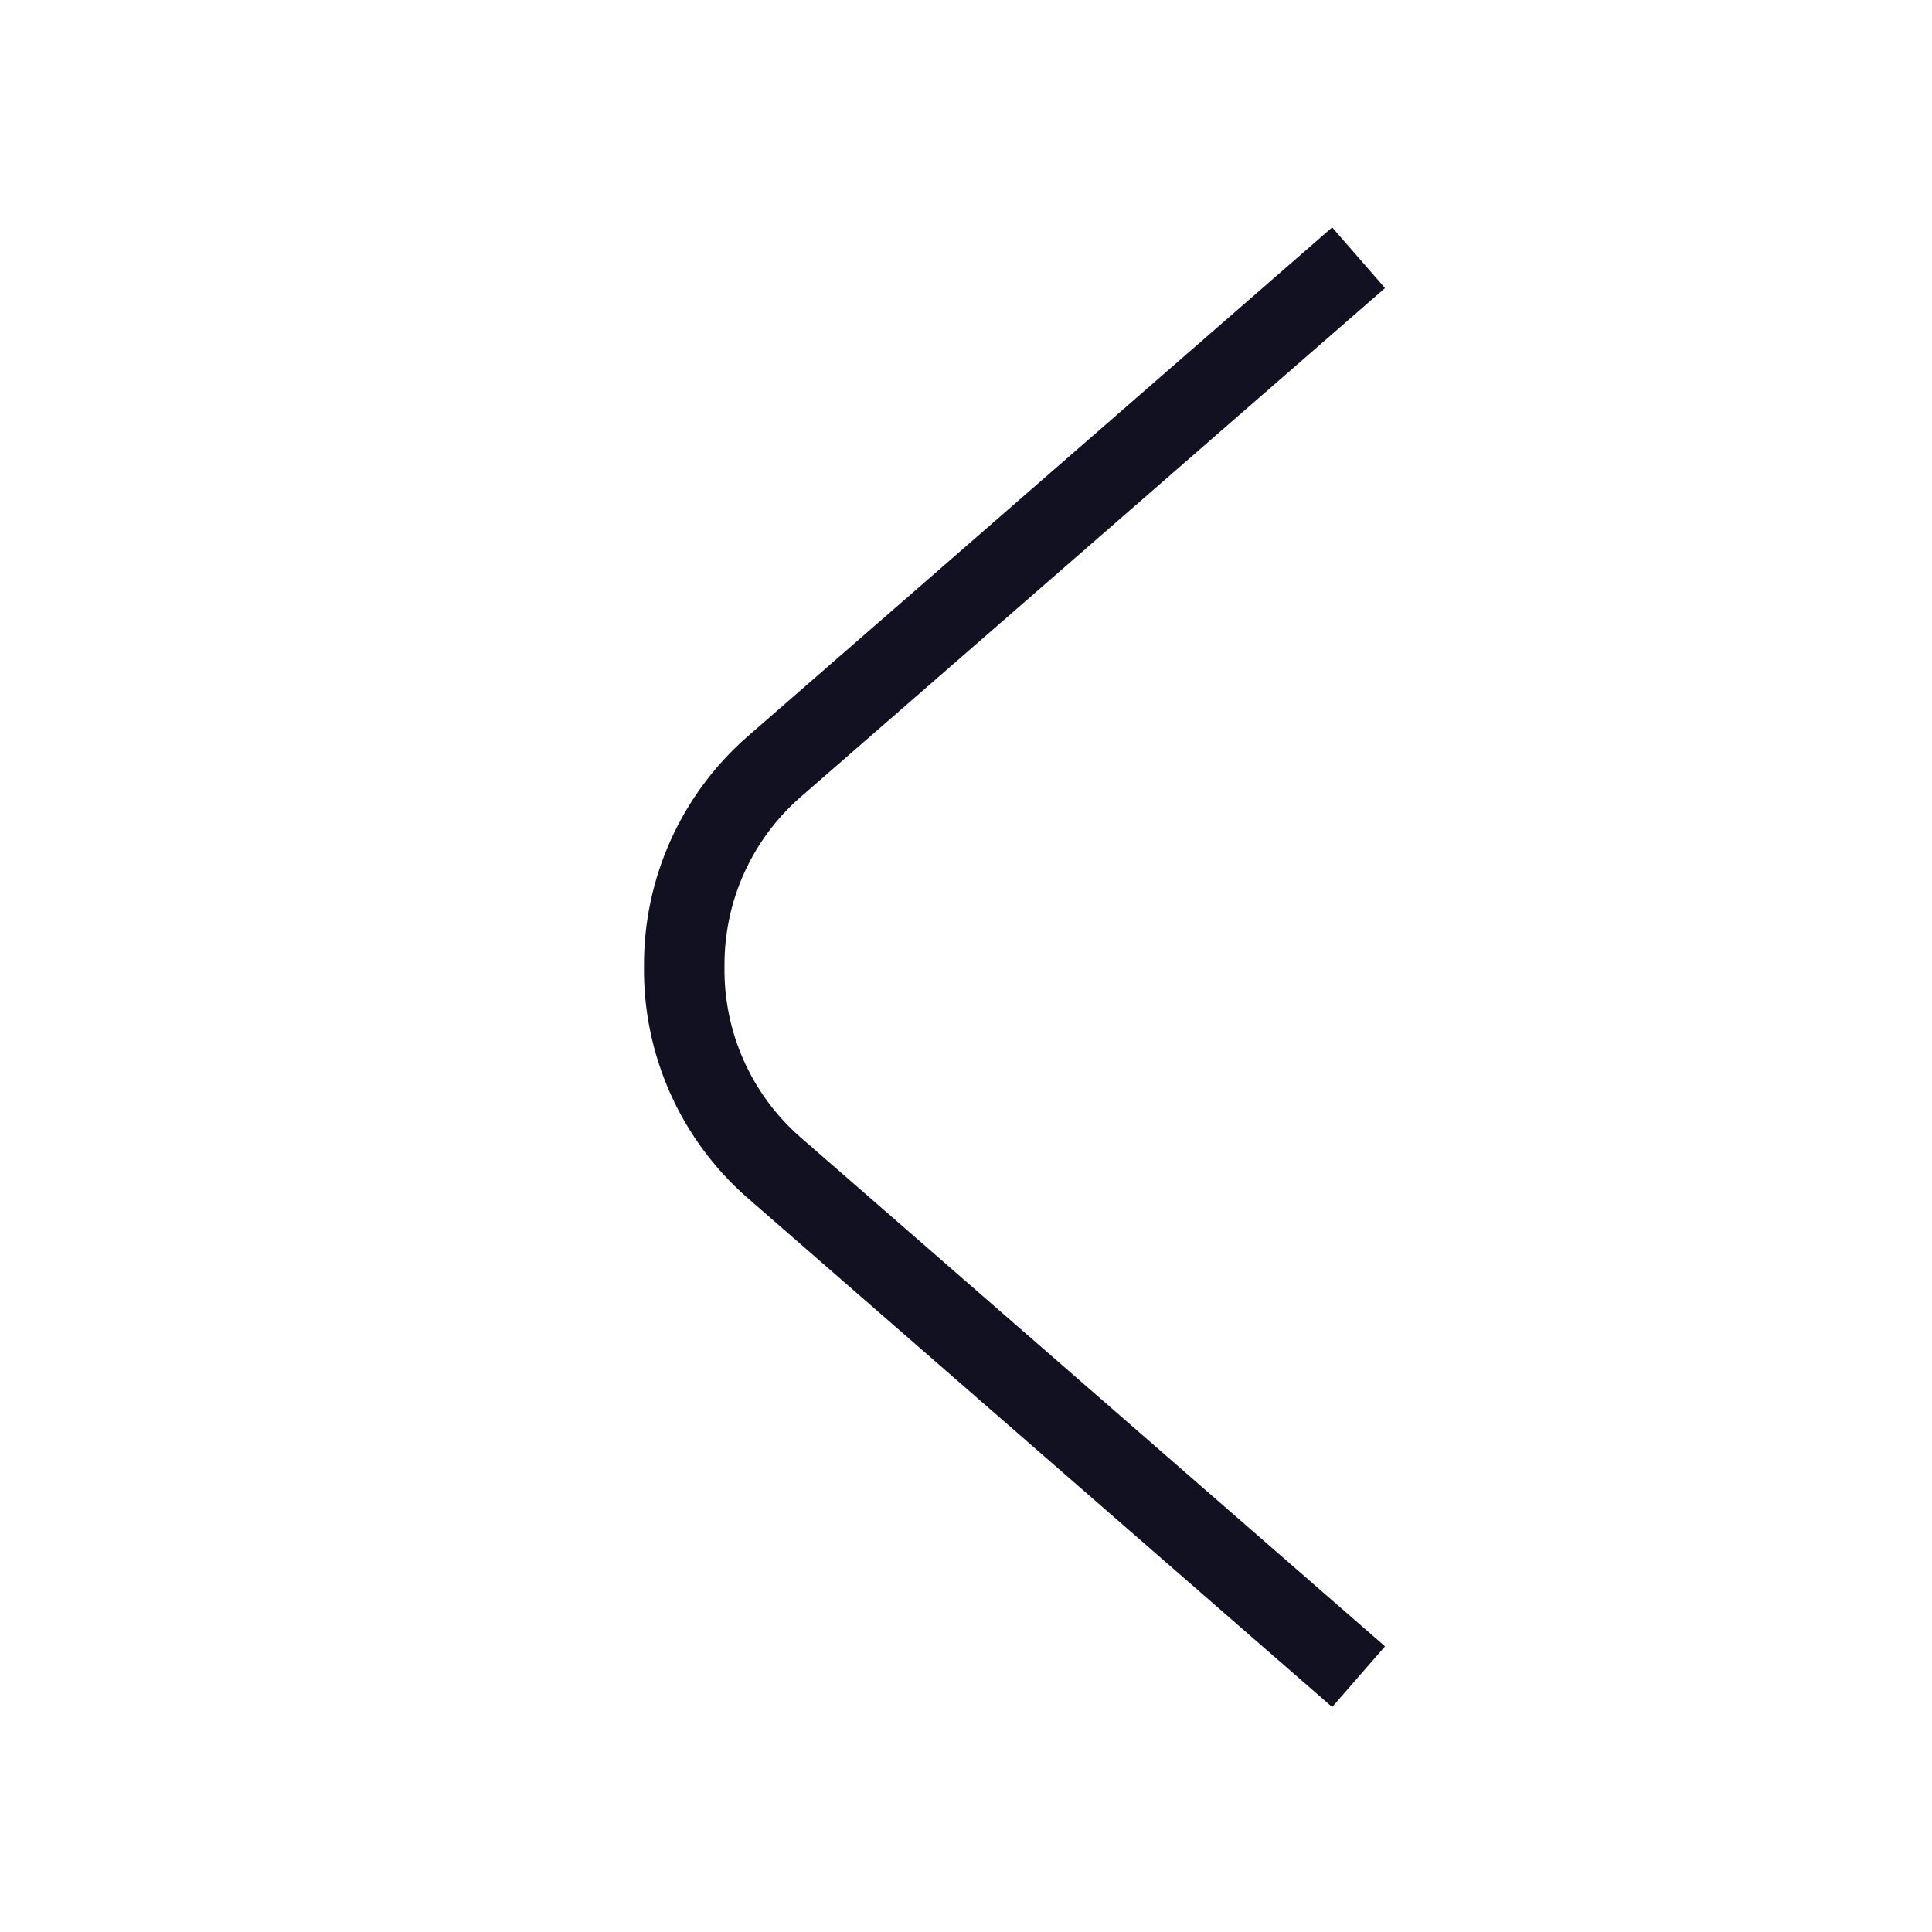
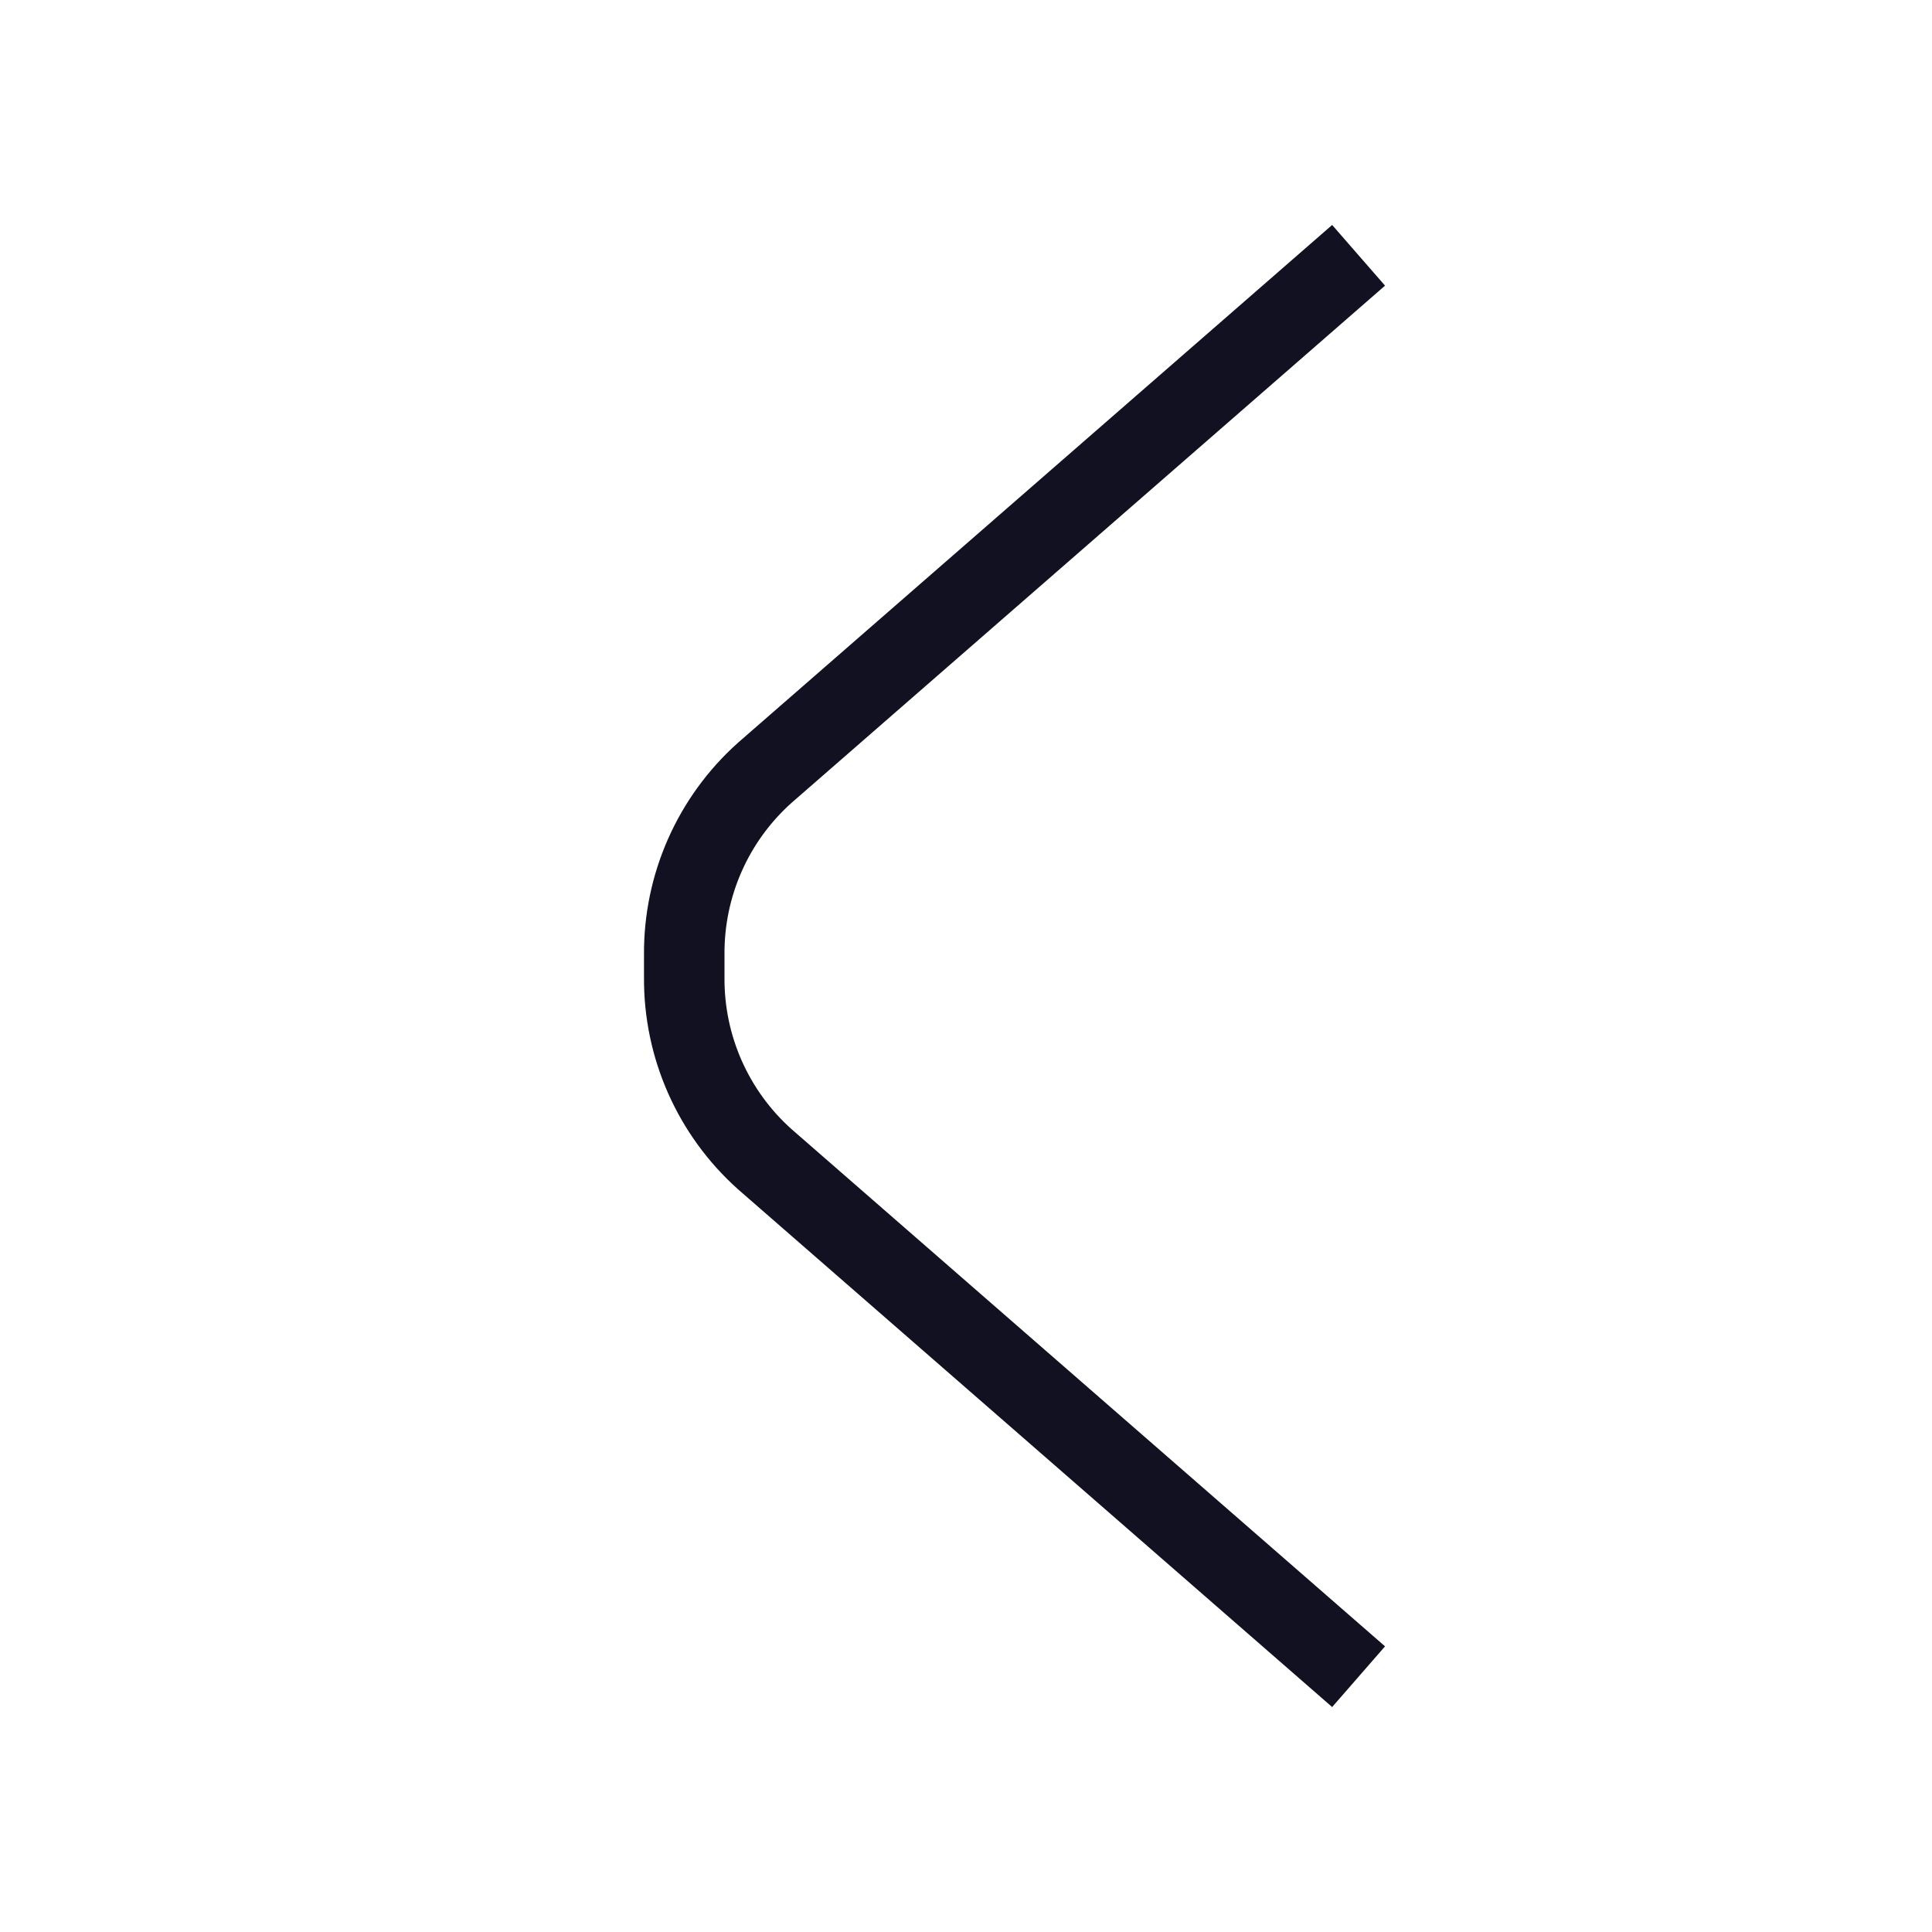
<svg xmlns="http://www.w3.org/2000/svg" id="Layer_1" data-name="Layer 1" viewBox="0 0 24 24">
-   <path d="M16.5,20.5l-6.89-6A3.26,3.26,0,0,1,8.5,12v0A3.26,3.26,0,0,1,9.61,9.53l6.89-6" style="fill:none;stroke:#112;stroke-linecap:square;stroke-linejoin:round" />
+   <path d="M16.5,20.5l-7-6.1a3,3,0,0,1-1-2.26v-.28a3,3,0,0,1,1-2.26l7-6.1" style="fill:none;stroke:#112;stroke-linecap:square;stroke-linejoin:round" />
</svg>
